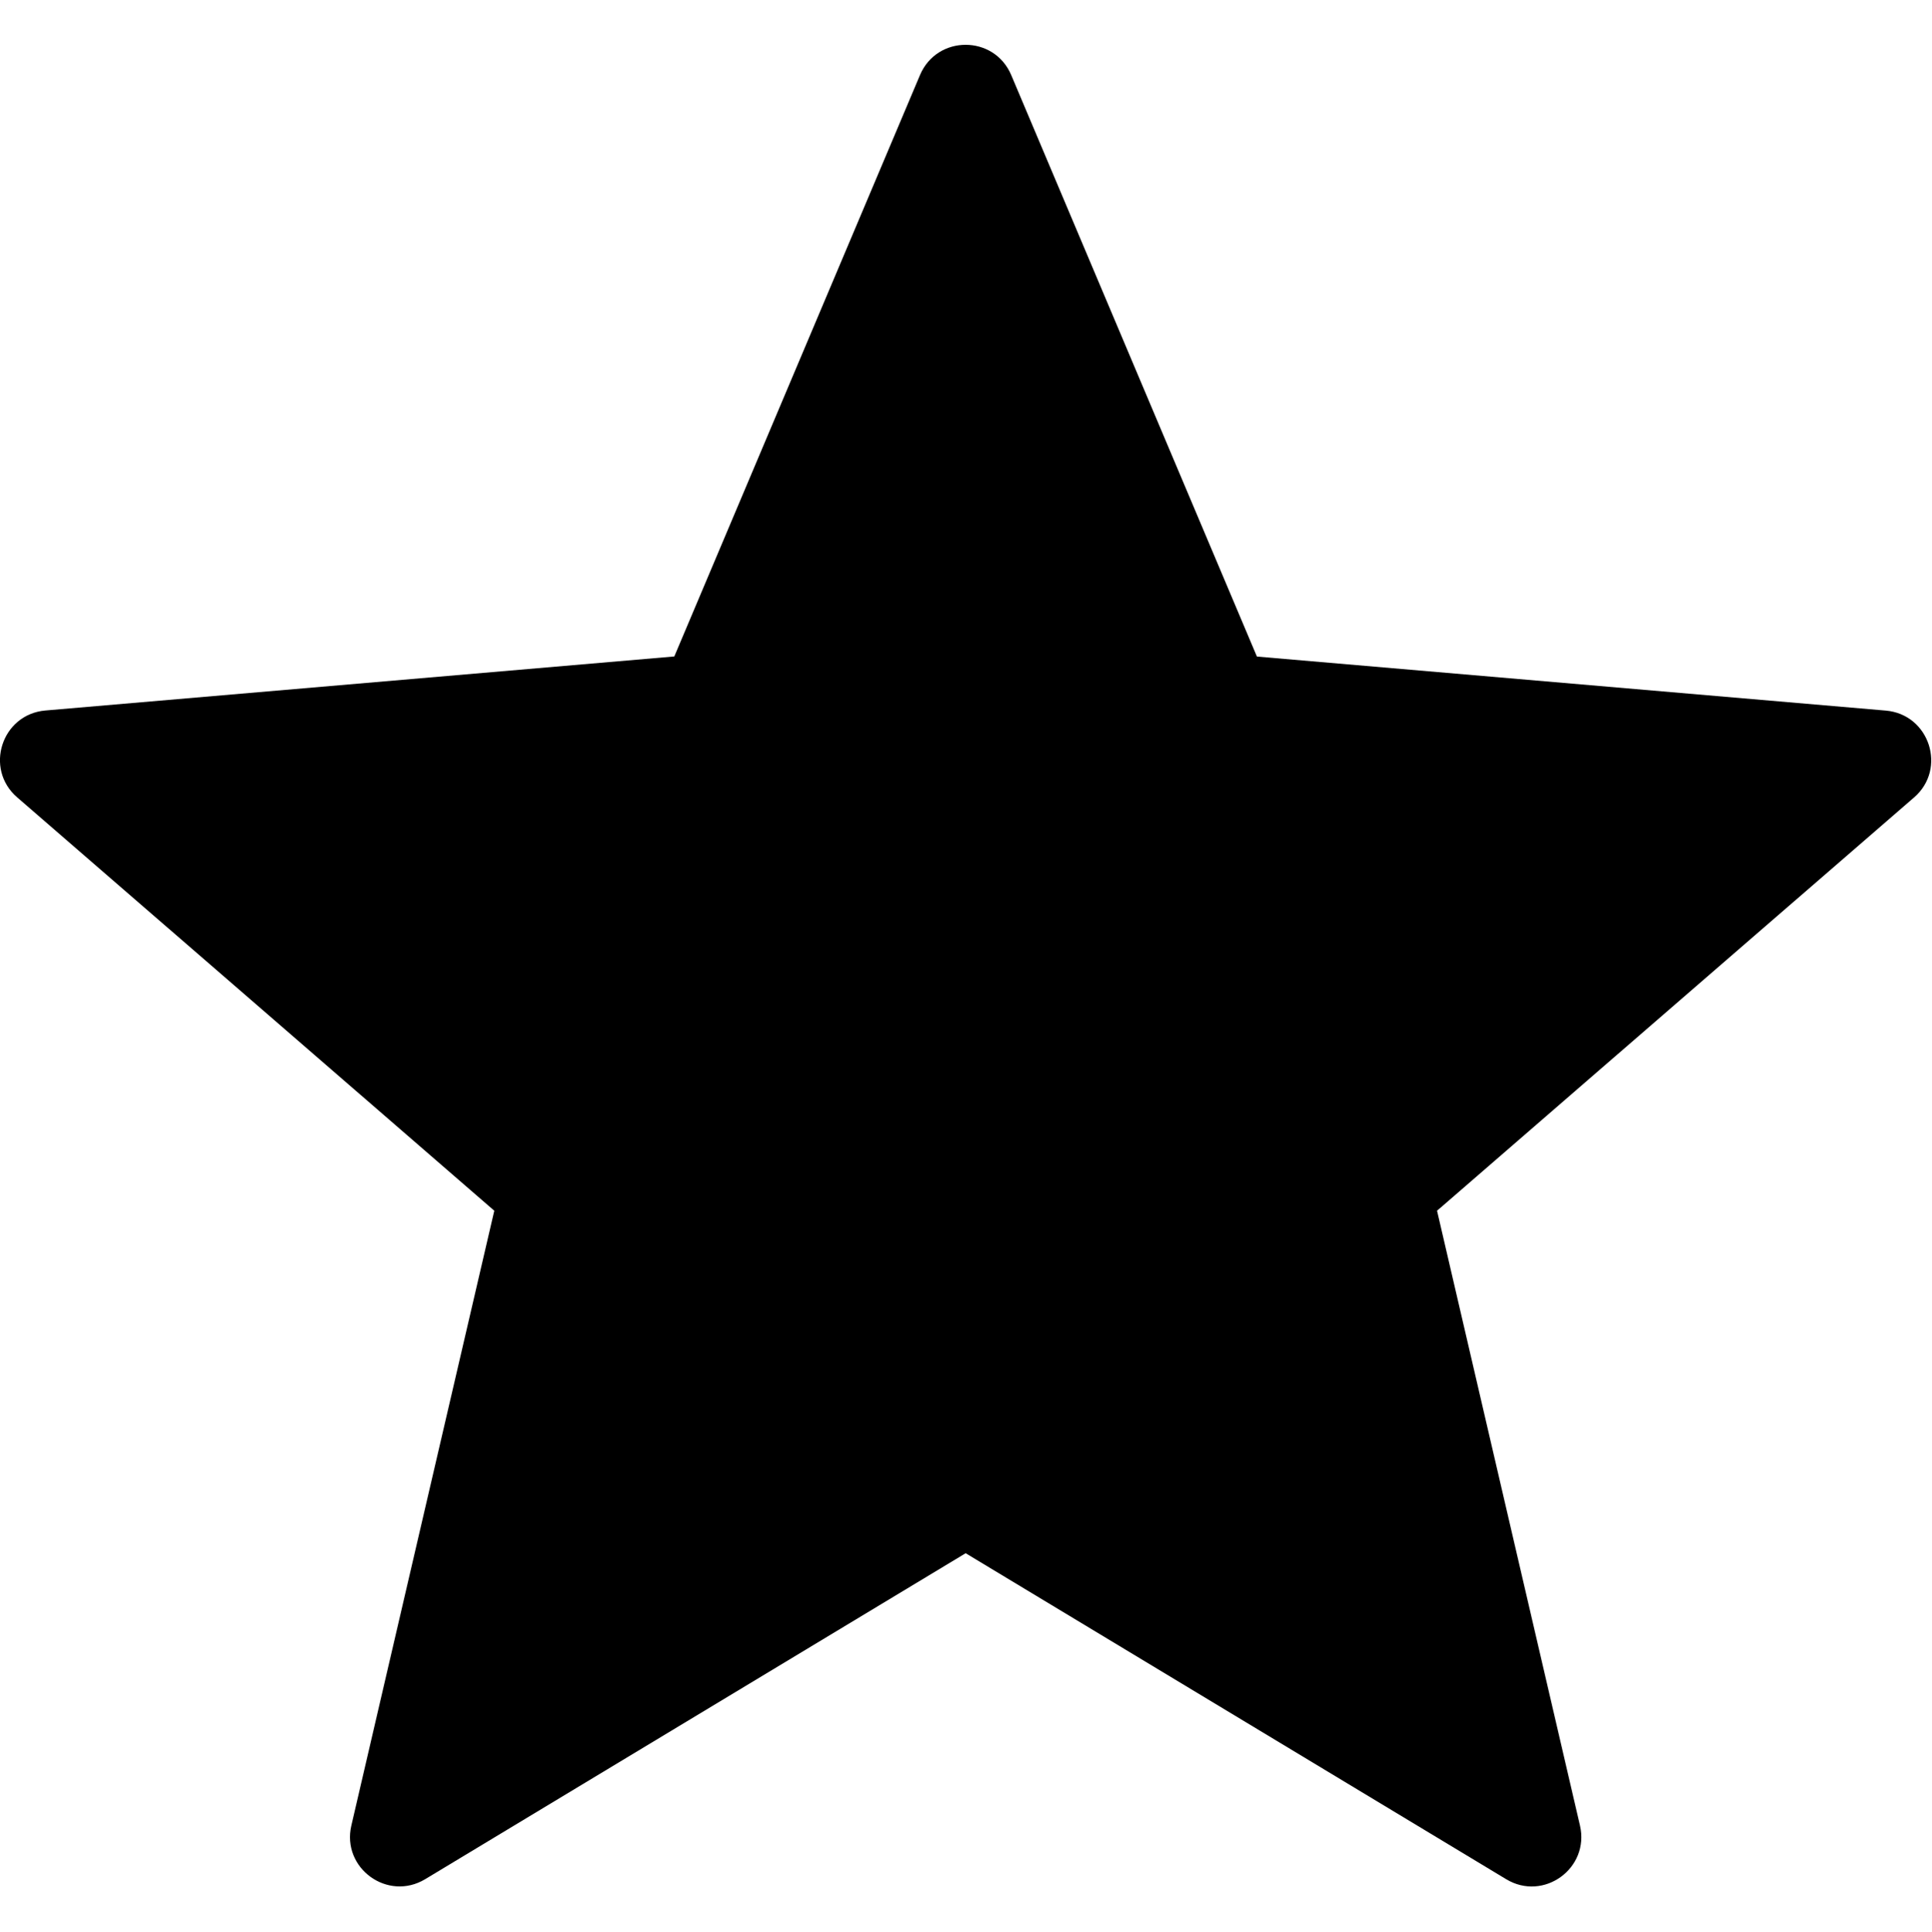
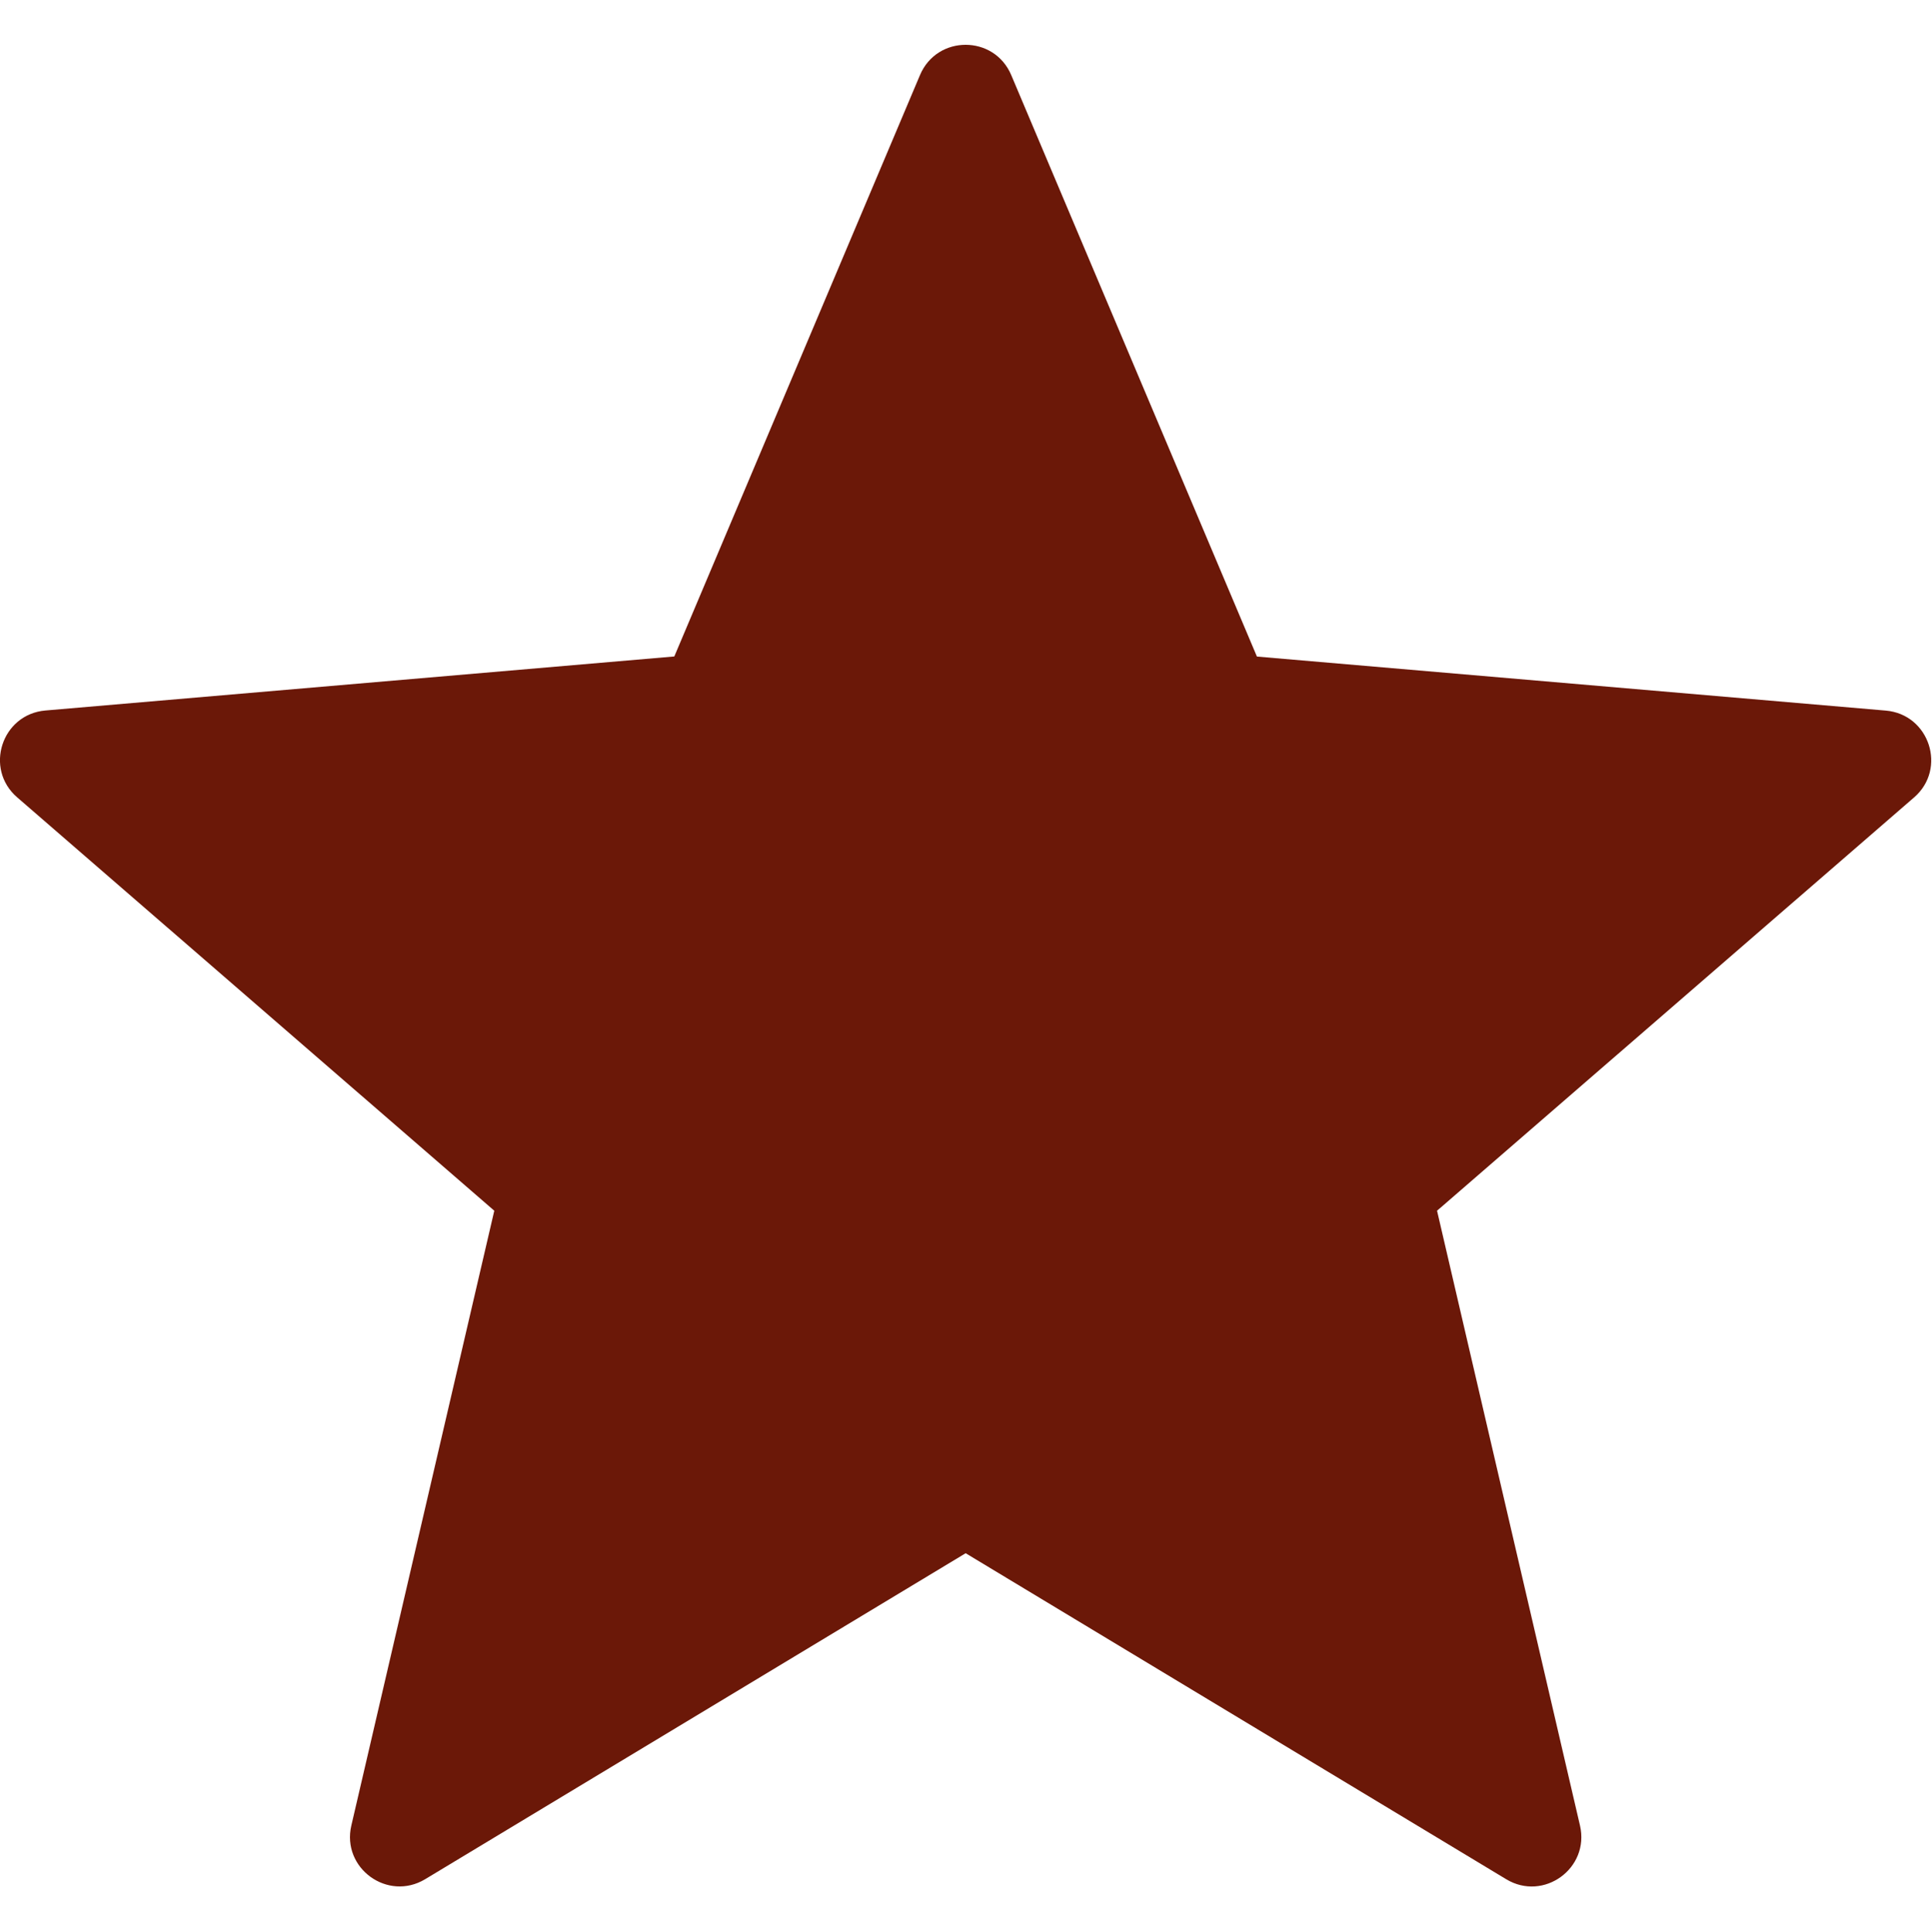
- <svg xmlns="http://www.w3.org/2000/svg" version="1.1" viewBox="0 0 19.481 19.481" enable-background="new 0 0 19.481 19.481">
+ <svg xmlns="http://www.w3.org/2000/svg" fill="#6b1808" version="1.1" viewBox="0 0 19.481 19.481" enable-background="new 0 0 19.481 19.481">
  <g>
    <path d="m10.201,.758l2.478,5.865 6.344,.545c0.44,0.038 0.619,0.587 0.285,0.876l-4.812,4.169 1.442,6.202c0.1,0.431-0.367,0.77-0.745,0.541l-5.452-3.288-5.452,3.288c-0.379,0.228-0.845-0.111-0.745-0.541l1.442-6.202-4.813-4.17c-0.334-0.289-0.156-0.838 0.285-0.876l6.344-.545 2.478-5.864c0.172-0.408 0.749-0.408 0.921,0z" />
  </g>
</svg>
